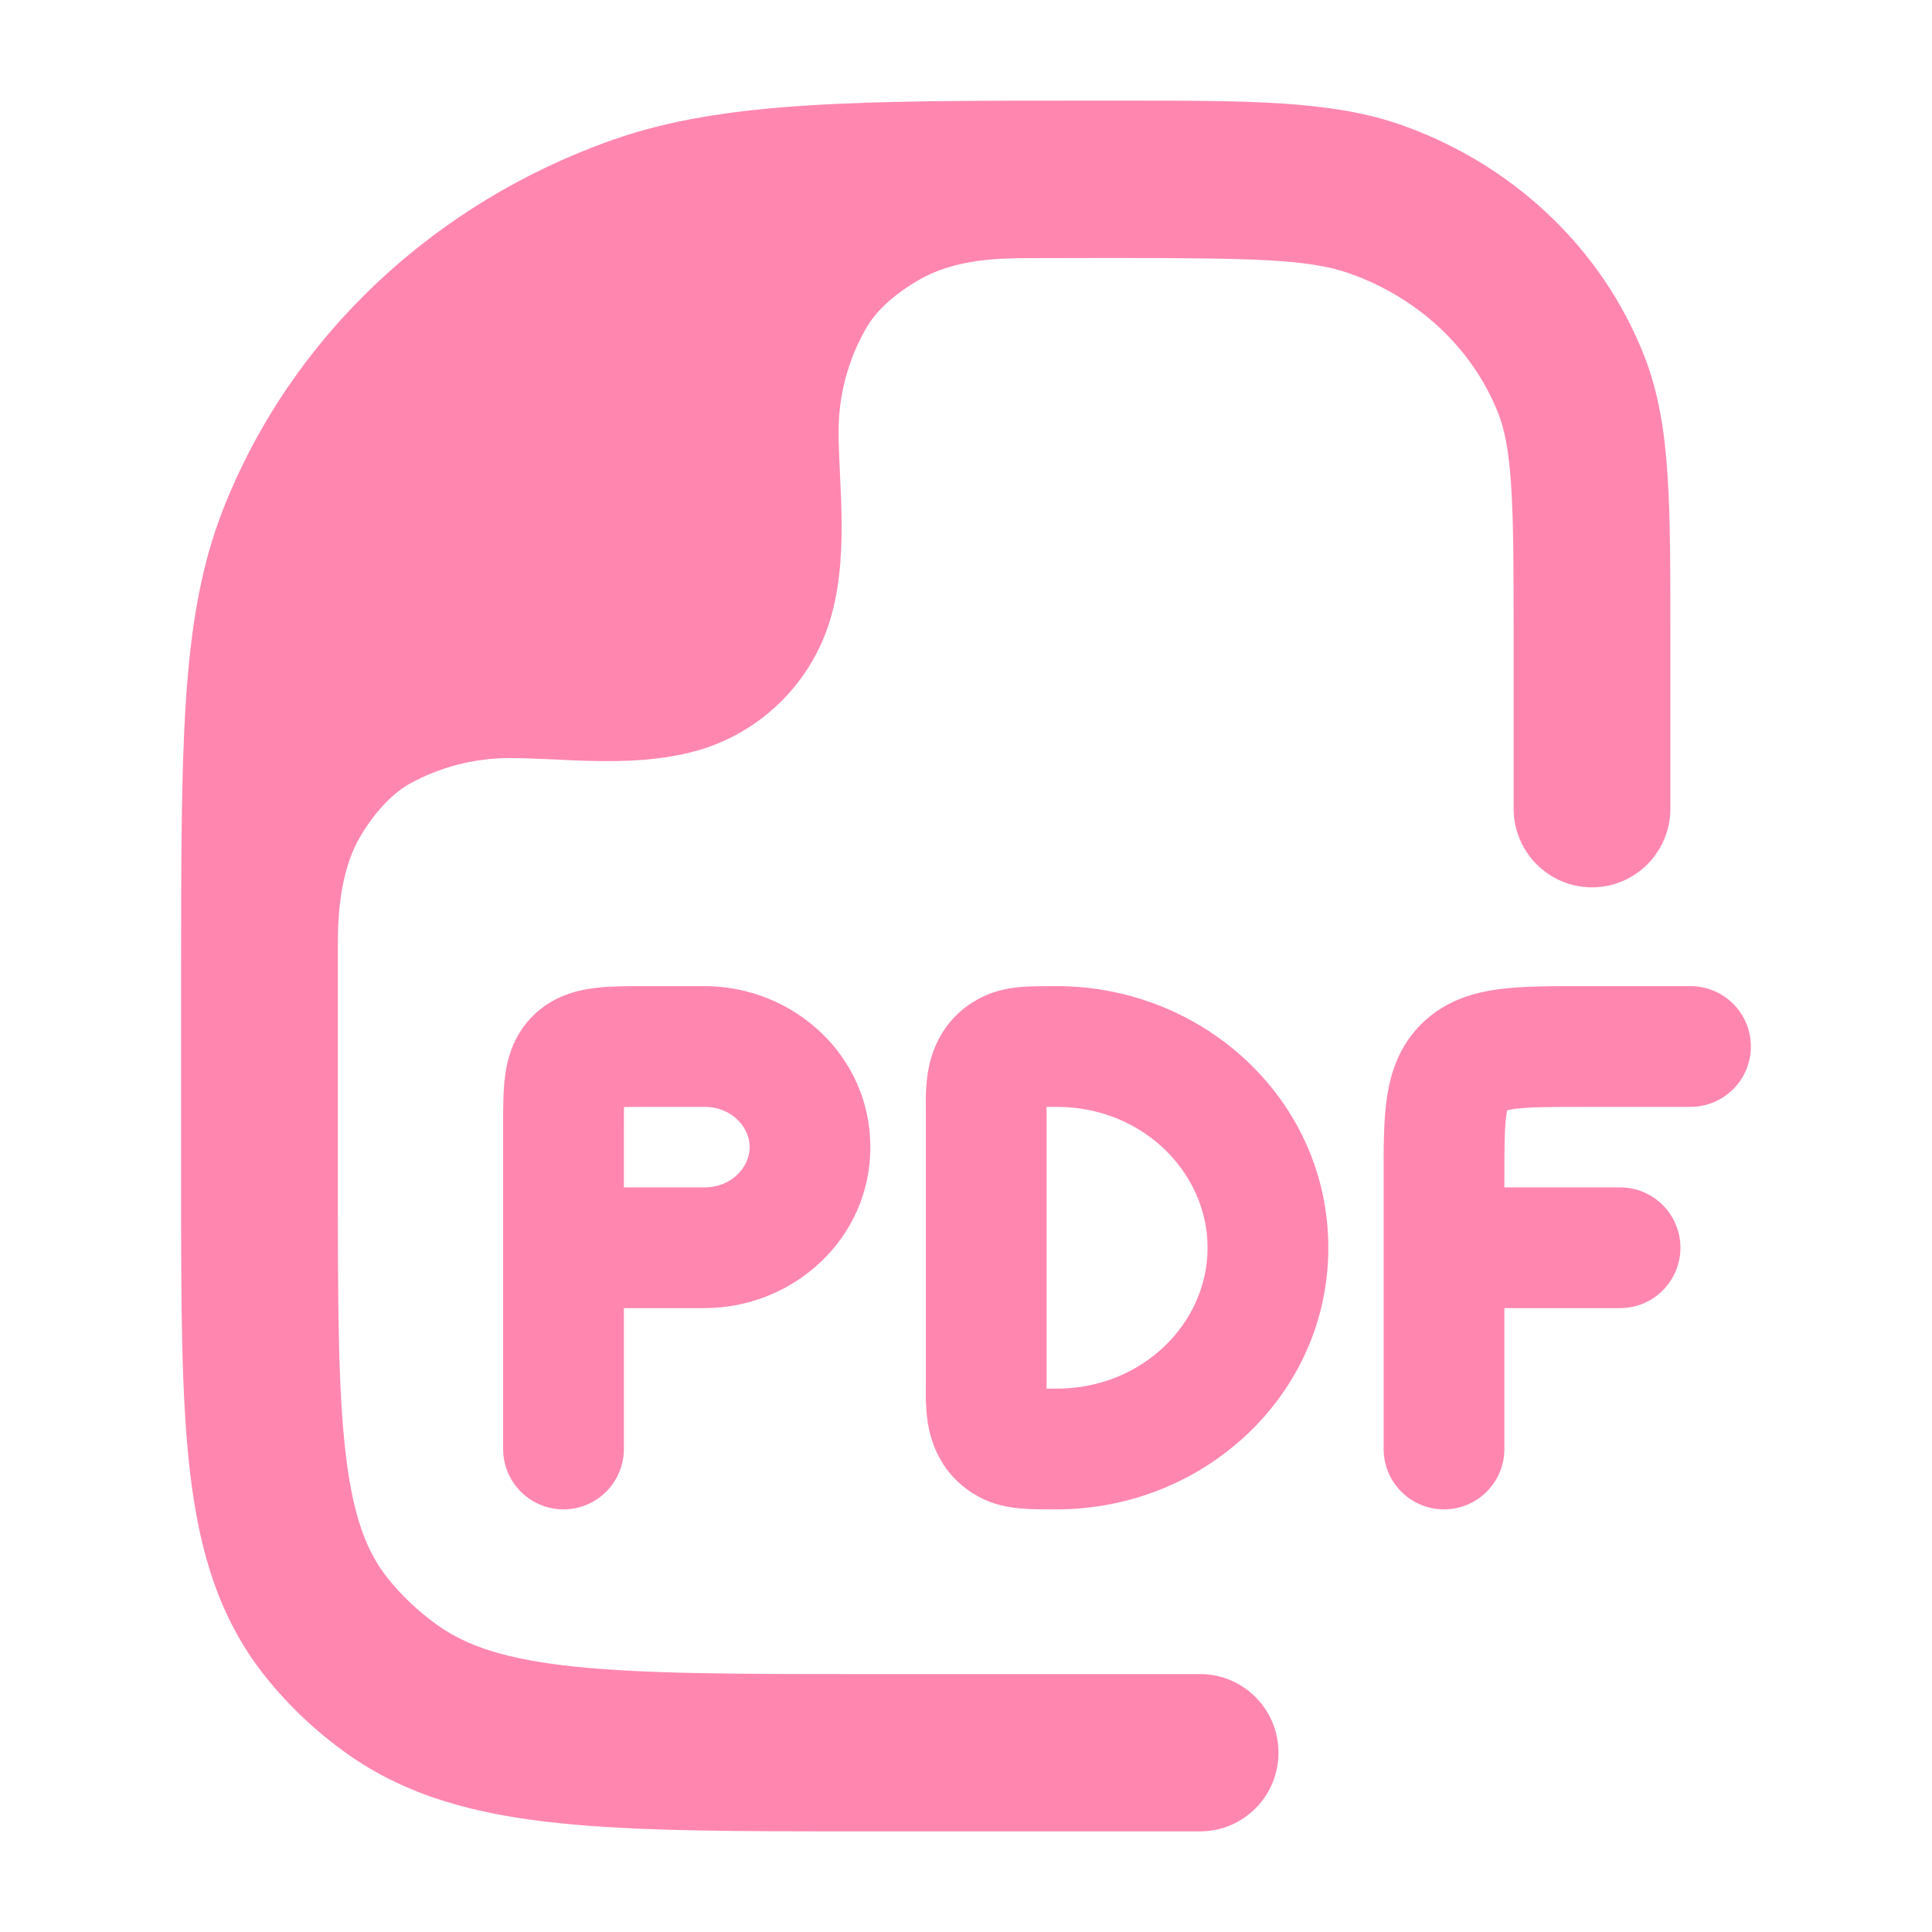
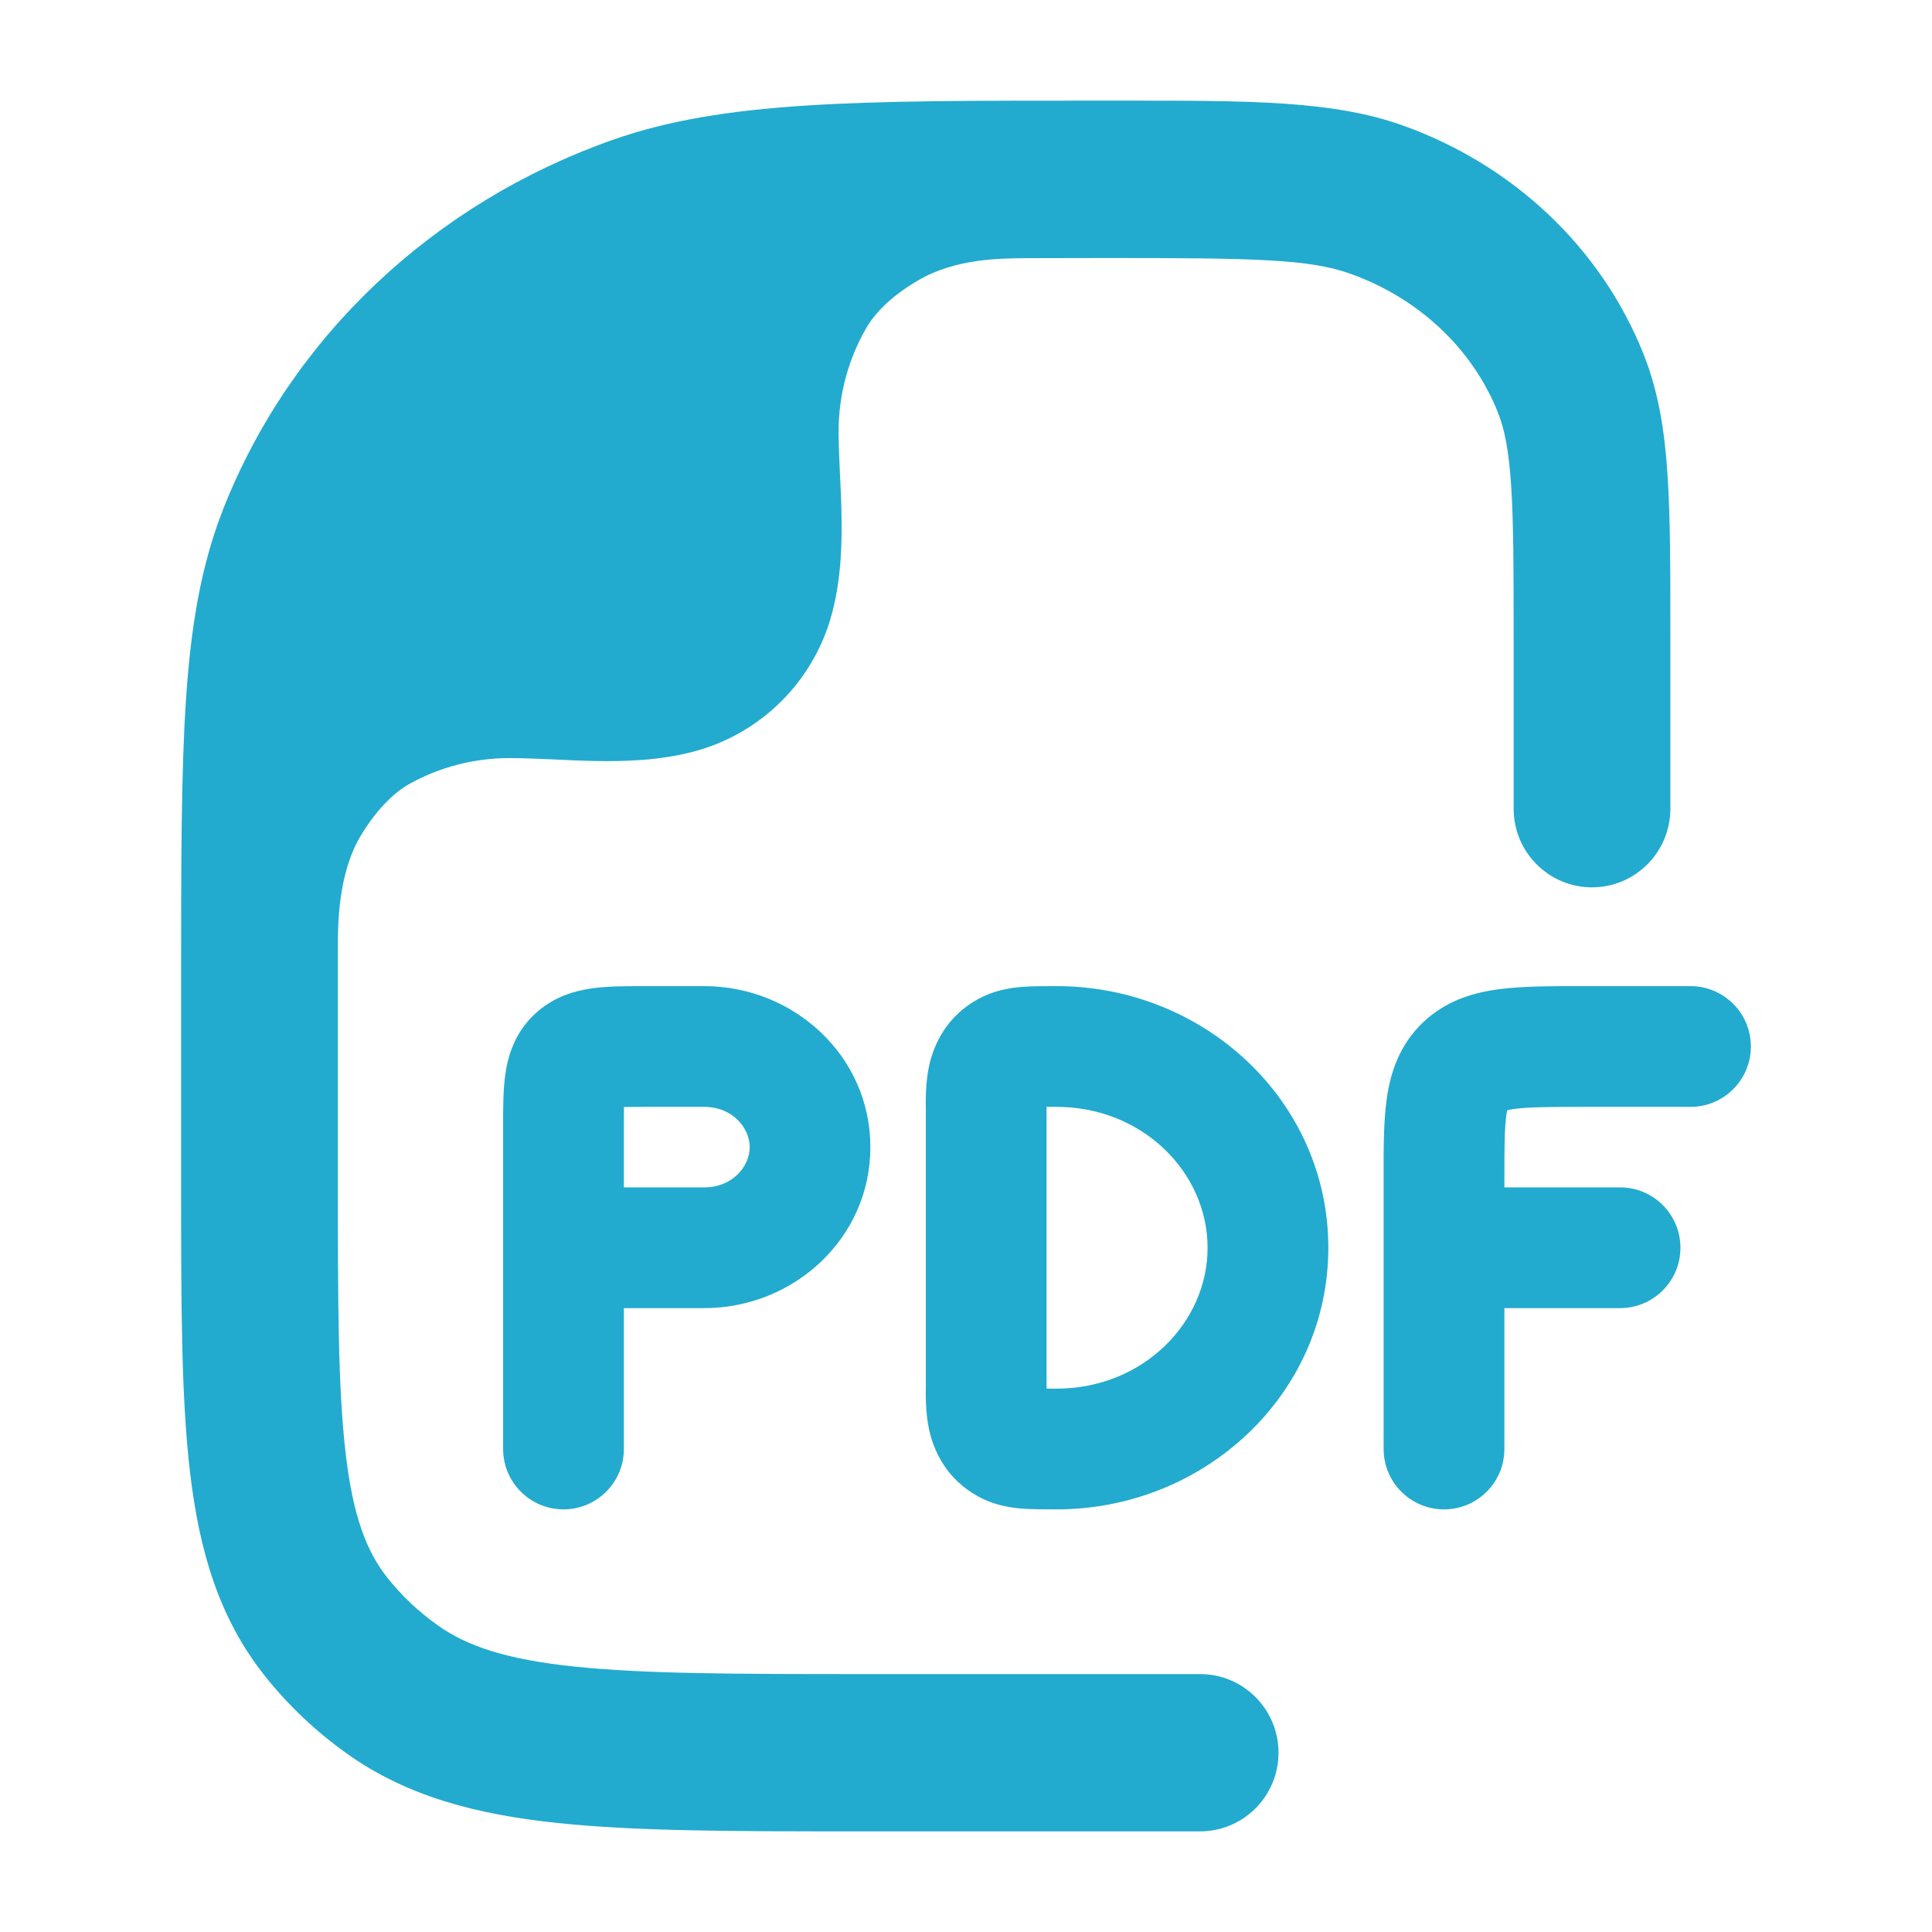
<svg xmlns="http://www.w3.org/2000/svg" width="24" height="24" viewBox="0 0 24 24" fill="none">
-   <path d="M10.748 20.796C9.139 20.796 8.008 20.794 7.138 20.703C6.284 20.614 5.801 20.447 5.443 20.194C5.201 20.023 4.989 19.822 4.811 19.598C4.556 19.275 4.386 18.843 4.294 18.056C4.199 17.246 4.197 16.189 4.197 14.665L4.197 11.765C4.197 11.498 4.197 10.86 4.478 10.387C4.651 10.097 4.872 9.853 5.1 9.73C5.466 9.53 5.887 9.417 6.333 9.417C6.48 9.417 6.704 9.426 6.882 9.434C7.037 9.442 7.206 9.45 7.374 9.453C7.754 9.461 8.197 9.449 8.625 9.334C9.459 9.111 10.111 8.459 10.334 7.625C10.449 7.197 10.461 6.754 10.453 6.374C10.45 6.206 10.442 6.037 10.434 5.882C10.434 5.869 10.433 5.855 10.432 5.841C10.425 5.675 10.417 5.501 10.417 5.365C10.417 4.897 10.541 4.458 10.758 4.08C10.885 3.859 11.106 3.658 11.41 3.48C11.873 3.211 12.426 3.209 12.764 3.207C13.102 3.206 13.459 3.205 13.757 3.205C15.591 3.205 16.258 3.219 16.762 3.396C17.634 3.703 18.3 4.345 18.61 5.13C18.688 5.327 18.743 5.585 18.772 6.033C18.802 6.49 18.803 7.073 18.803 7.913V10.046C18.803 10.585 19.239 11.023 19.776 11.023C20.314 11.023 20.75 10.585 20.75 10.046V7.88C20.75 7.081 20.75 6.433 20.715 5.905C20.68 5.36 20.604 4.874 20.421 4.41C19.892 3.071 18.783 2.037 17.407 1.552C16.548 1.249 15.516 1.25 13.961 1.25L13.521 1.25C10.681 1.25 8.995 1.25 7.612 1.737C5.392 2.519 3.618 4.181 2.775 6.318C2.494 7.03 2.369 7.794 2.309 8.711C2.25 9.612 2.25 10.724 2.25 12.143V14.726C2.25 16.174 2.25 17.347 2.36 18.284C2.474 19.258 2.717 20.096 3.287 20.815C3.582 21.187 3.931 21.516 4.321 21.792C5.066 22.319 5.927 22.542 6.937 22.647C7.919 22.75 9.152 22.75 10.693 22.75H14.908C15.446 22.75 15.882 22.312 15.882 21.773C15.882 21.233 15.446 20.796 14.908 20.796H10.748Z" fill="#FF87AF" />
-   <path fill-rule="evenodd" clip-rule="evenodd" d="M8.016 12.25C7.798 12.25 7.57 12.25 7.379 12.274C7.159 12.303 6.877 12.374 6.637 12.603C6.391 12.837 6.309 13.12 6.277 13.347C6.25 13.536 6.25 13.761 6.25 13.965L6.25 18C6.25 18.414 6.586 18.75 7 18.75C7.414 18.75 7.75 18.414 7.75 18V16.25H8.75C9.854 16.25 10.812 15.389 10.812 14.25C10.812 13.111 9.854 12.25 8.75 12.25L8.016 12.25ZM8.75 14.75H7.75V14C7.75 13.901 7.75 13.821 7.751 13.752C7.833 13.75 7.929 13.75 8.05 13.75H8.75C9.096 13.75 9.313 14.008 9.313 14.25C9.313 14.492 9.096 14.75 8.75 14.75Z" fill="#FF87AF" />
-   <path fill-rule="evenodd" clip-rule="evenodd" d="M13.126 12.25L13.104 12.25C12.96 12.25 12.809 12.25 12.679 12.261C12.533 12.274 12.344 12.305 12.152 12.41C11.769 12.62 11.602 12.957 11.54 13.248C11.496 13.454 11.499 13.682 11.501 13.792C11.501 13.809 11.501 13.823 11.501 13.833V17.167C11.501 17.177 11.501 17.191 11.501 17.208C11.499 17.318 11.496 17.546 11.54 17.752C11.602 18.043 11.769 18.38 12.152 18.59C12.344 18.695 12.533 18.726 12.679 18.739C12.809 18.75 12.96 18.75 13.104 18.75L13.126 18.75C14.955 18.75 16.501 17.329 16.501 15.5C16.501 13.671 14.955 12.25 13.126 12.25ZM13.001 13.752L13.001 13.75C13.038 13.75 13.079 13.75 13.126 13.75C14.197 13.75 15.001 14.568 15.001 15.5C15.001 16.432 14.197 17.25 13.126 17.25C13.079 17.25 13.038 17.25 13.001 17.25L13.001 17.248C13.001 17.223 13.001 17.193 13.001 17.167V13.833C13.001 13.807 13.001 13.777 13.001 13.752Z" fill="#FF87AF" />
-   <path d="M19.646 12.25L21 12.25C21.414 12.25 21.75 12.586 21.75 13C21.75 13.414 21.414 13.75 21 13.75H19.688C19.255 13.75 19.002 13.752 18.823 13.774C18.777 13.78 18.745 13.787 18.724 13.792C18.72 13.807 18.716 13.829 18.712 13.857C18.689 14.02 18.688 14.252 18.688 14.667V14.75H20.125C20.539 14.75 20.875 15.086 20.875 15.5C20.875 15.914 20.539 16.25 20.125 16.25H18.688V18C18.688 18.414 18.352 18.75 17.938 18.75C17.523 18.75 17.188 18.414 17.188 18L17.188 14.623C17.187 14.268 17.187 13.928 17.227 13.647C17.272 13.331 17.38 12.984 17.677 12.701C17.968 12.423 18.317 12.327 18.632 12.287C18.919 12.25 19.269 12.25 19.646 12.25Z" fill="#FF87AF" />
+   <path d="M10.748 20.796C9.139 20.796 8.008 20.794 7.138 20.703C6.284 20.614 5.801 20.447 5.443 20.194C5.201 20.023 4.989 19.822 4.811 19.598C4.556 19.275 4.386 18.843 4.294 18.056C4.199 17.246 4.197 16.189 4.197 14.665L4.197 11.765C4.197 11.498 4.197 10.86 4.478 10.387C4.651 10.097 4.872 9.853 5.1 9.73C5.466 9.53 5.887 9.417 6.333 9.417C6.48 9.417 6.704 9.426 6.882 9.434C7.037 9.442 7.206 9.45 7.374 9.453C7.754 9.461 8.197 9.449 8.625 9.334C9.459 9.111 10.111 8.459 10.334 7.625C10.449 7.197 10.461 6.754 10.453 6.374C10.45 6.206 10.442 6.037 10.434 5.882C10.434 5.869 10.433 5.855 10.432 5.841C10.425 5.675 10.417 5.501 10.417 5.365C10.417 4.897 10.541 4.458 10.758 4.08C10.885 3.859 11.106 3.658 11.41 3.48C11.873 3.211 12.426 3.209 12.764 3.207C13.102 3.206 13.459 3.205 13.757 3.205C15.591 3.205 16.258 3.219 16.762 3.396C17.634 3.703 18.3 4.345 18.61 5.13C18.688 5.327 18.743 5.585 18.772 6.033C18.802 6.49 18.803 7.073 18.803 7.913V10.046C18.803 10.585 19.239 11.023 19.776 11.023C20.314 11.023 20.75 10.585 20.75 10.046V7.88C20.75 7.081 20.75 6.433 20.715 5.905C20.68 5.36 20.604 4.874 20.421 4.41C19.892 3.071 18.783 2.037 17.407 1.552C16.548 1.249 15.516 1.25 13.961 1.25L13.521 1.25C10.681 1.25 8.995 1.25 7.612 1.737C5.392 2.519 3.618 4.181 2.775 6.318C2.494 7.03 2.369 7.794 2.309 8.711C2.25 9.612 2.25 10.724 2.25 12.143V14.726C2.25 16.174 2.25 17.347 2.36 18.284C2.474 19.258 2.717 20.096 3.287 20.815C3.582 21.187 3.931 21.516 4.321 21.792C5.066 22.319 5.927 22.542 6.937 22.647C7.919 22.75 9.152 22.75 10.693 22.75H14.908C15.446 22.75 15.882 22.312 15.882 21.773C15.882 21.233 15.446 20.796 14.908 20.796H10.748Z" fill="#22ABCE" />
+   <path fill-rule="evenodd" clip-rule="evenodd" d="M8.016 12.25C7.798 12.25 7.57 12.25 7.379 12.274C7.159 12.303 6.877 12.374 6.637 12.603C6.391 12.837 6.309 13.12 6.277 13.347C6.25 13.536 6.25 13.761 6.25 13.965L6.25 18C6.25 18.414 6.586 18.75 7 18.75C7.414 18.75 7.75 18.414 7.75 18V16.25H8.75C9.854 16.25 10.812 15.389 10.812 14.25C10.812 13.111 9.854 12.25 8.75 12.25L8.016 12.25ZM8.75 14.75H7.75V14C7.75 13.901 7.75 13.821 7.751 13.752C7.833 13.75 7.929 13.75 8.05 13.75H8.75C9.096 13.75 9.313 14.008 9.313 14.25C9.313 14.492 9.096 14.75 8.75 14.75Z" fill="#22ABCE" />
+   <path fill-rule="evenodd" clip-rule="evenodd" d="M13.126 12.25L13.104 12.25C12.96 12.25 12.809 12.25 12.679 12.261C12.533 12.274 12.344 12.305 12.152 12.41C11.769 12.62 11.602 12.957 11.54 13.248C11.496 13.454 11.499 13.682 11.501 13.792C11.501 13.809 11.501 13.823 11.501 13.833V17.167C11.501 17.177 11.501 17.191 11.501 17.208C11.499 17.318 11.496 17.546 11.54 17.752C11.602 18.043 11.769 18.38 12.152 18.59C12.344 18.695 12.533 18.726 12.679 18.739C12.809 18.75 12.96 18.75 13.104 18.75L13.126 18.75C14.955 18.75 16.501 17.329 16.501 15.5C16.501 13.671 14.955 12.25 13.126 12.25ZM13.001 13.752L13.001 13.75C13.038 13.75 13.079 13.75 13.126 13.75C14.197 13.75 15.001 14.568 15.001 15.5C15.001 16.432 14.197 17.25 13.126 17.25C13.079 17.25 13.038 17.25 13.001 17.25L13.001 17.248C13.001 17.223 13.001 17.193 13.001 17.167V13.833C13.001 13.807 13.001 13.777 13.001 13.752Z" fill="#22ABCE" />
+   <path d="M19.646 12.25L21 12.25C21.414 12.25 21.75 12.586 21.75 13C21.75 13.414 21.414 13.75 21 13.75H19.688C19.255 13.75 19.002 13.752 18.823 13.774C18.777 13.78 18.745 13.787 18.724 13.792C18.72 13.807 18.716 13.829 18.712 13.857C18.689 14.02 18.688 14.252 18.688 14.667V14.75H20.125C20.539 14.75 20.875 15.086 20.875 15.5C20.875 15.914 20.539 16.25 20.125 16.25H18.688V18C18.688 18.414 18.352 18.75 17.938 18.75C17.523 18.75 17.188 18.414 17.188 18L17.188 14.623C17.187 14.268 17.187 13.928 17.227 13.647C17.272 13.331 17.38 12.984 17.677 12.701C17.968 12.423 18.317 12.327 18.632 12.287C18.919 12.25 19.269 12.25 19.646 12.25Z" fill="#22ABCE" />
</svg>
